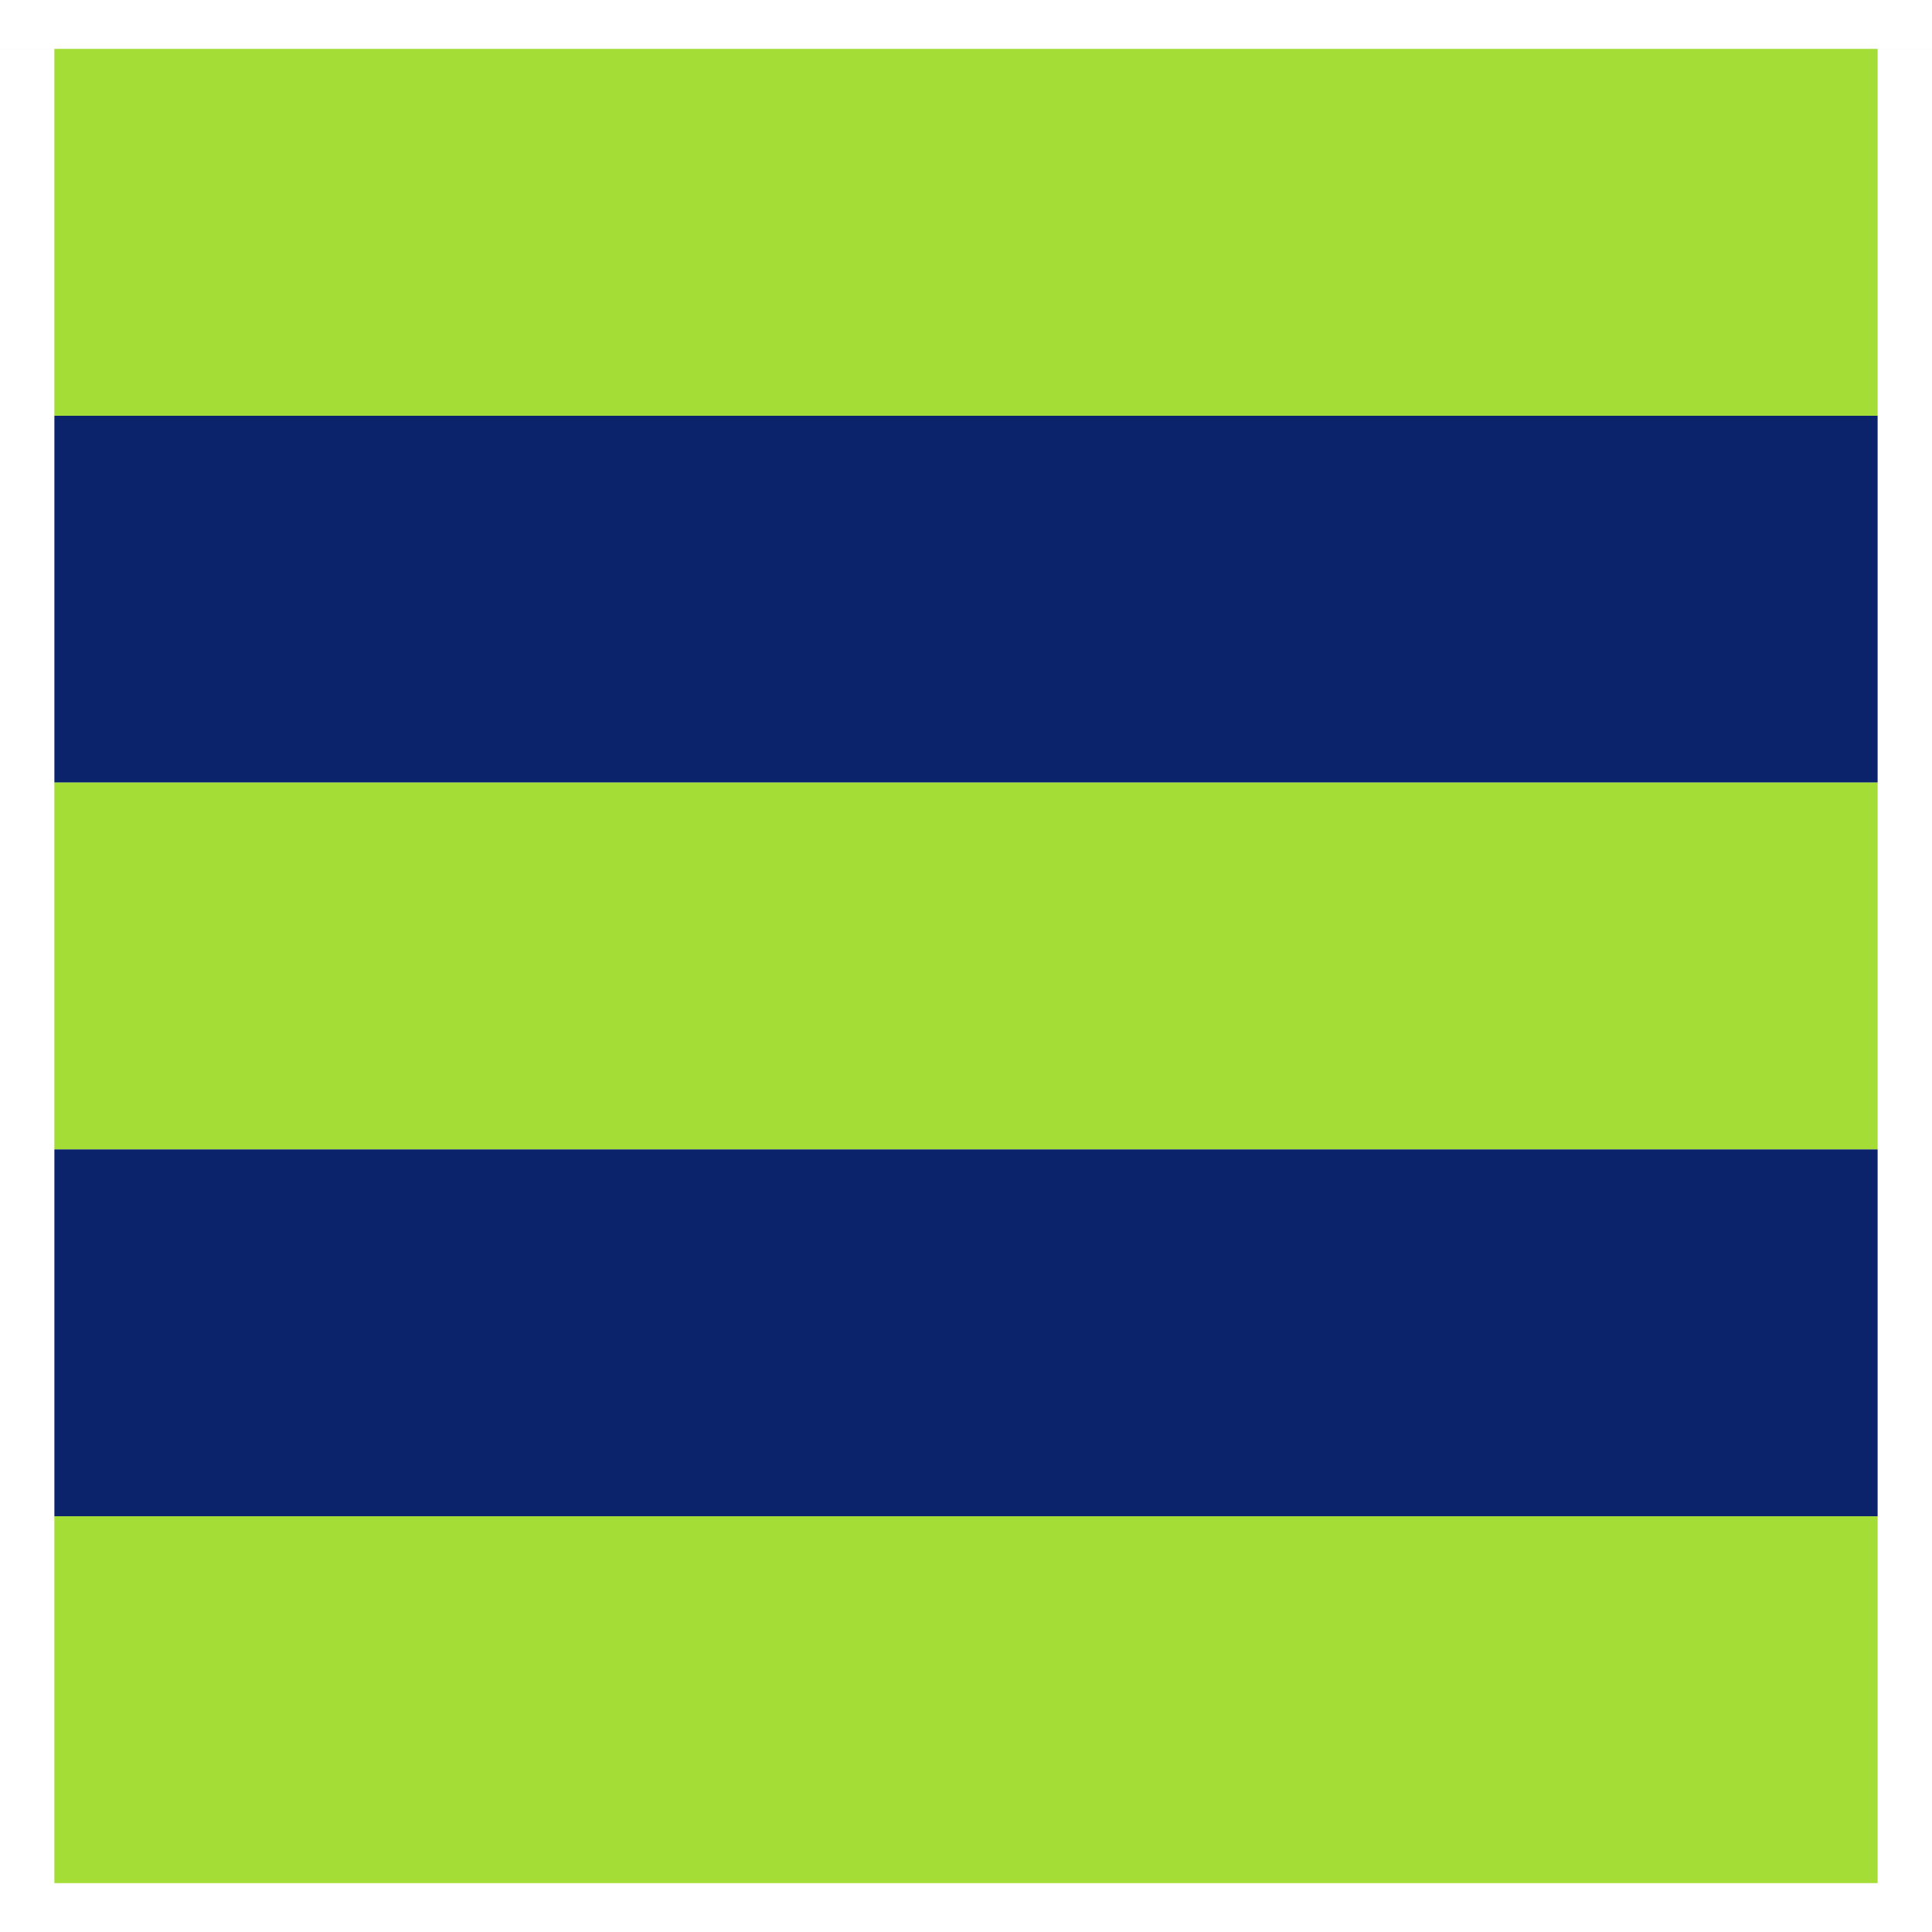
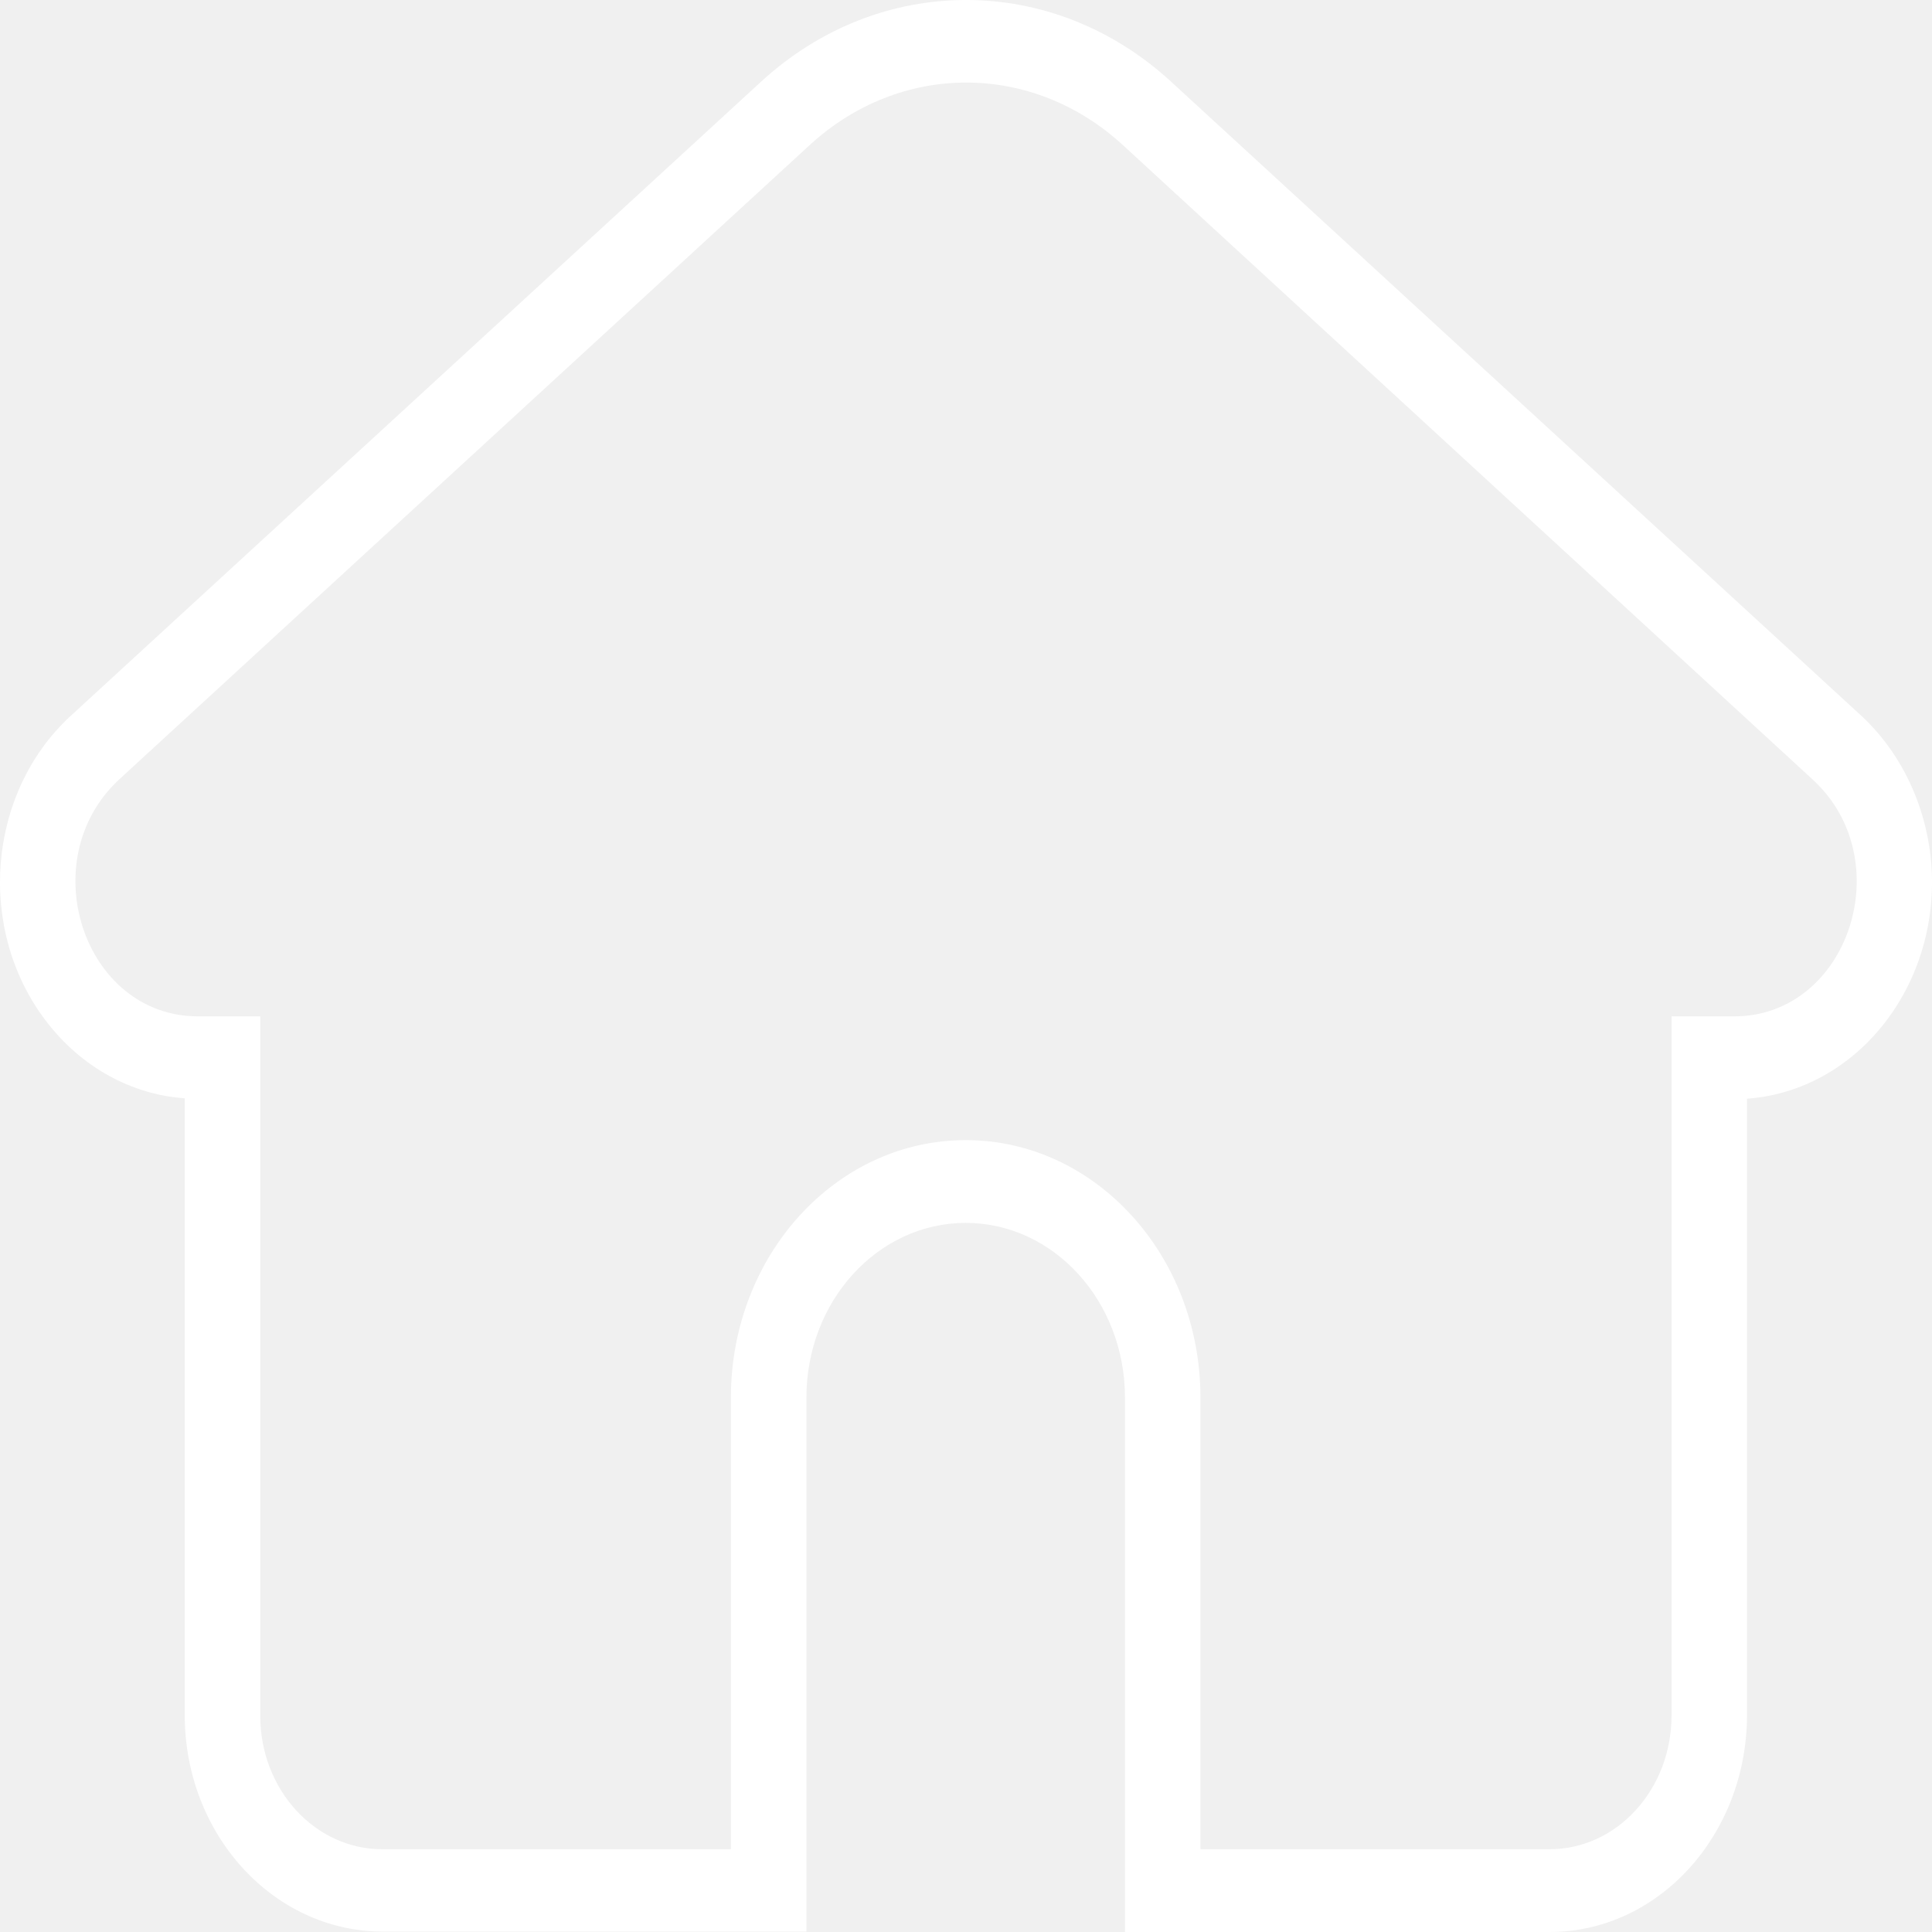
<svg xmlns="http://www.w3.org/2000/svg" width="32" height="32" viewBox="0 0 32 32" fill="none">
-   <path d="M0.901 0.81H0V31.19H0.901V0.81Z" fill="white" />
-   <path d="M32 0H0V0.81H32V0Z" fill="white" />
-   <path d="M32 31.123H0V32H32V31.123Z" fill="white" />
-   <path d="M32 0.81H31.099V31.19H32V0.81Z" fill="white" />
-   <path d="M31.099 6.886H0.901V12.962H31.099V6.886Z" fill="#0B236B" />
-   <path d="M31.099 0.81H0.901V6.886H31.099V0.81Z" fill="#A4DD36" />
-   <path d="M31.099 12.962H0.901V19.038H31.099V12.962Z" fill="#A4DD36" />
-   <path d="M31.099 19.038H0.901V25.114H31.099V19.038Z" fill="#0B236B" />
-   <path d="M31.099 25.114H0.901V31.19H31.099V25.114Z" fill="#A4DD36" />
+   <path d="M30.83 11.856L19.396 1.352C17.433 -0.451 14.57 -0.451 12.607 1.352L1.172 11.856C-0.216 13.132 -0.397 15.401 0.766 16.916C1.341 17.67 2.173 18.13 3.06 18.191V28.407C3.06 30.382 4.523 31.986 6.33 31.993H13.357V23.148C13.357 21.551 14.538 20.255 15.995 20.255C17.452 20.255 18.633 21.551 18.633 23.148V32H25.666C27.467 32 28.93 30.396 28.936 28.414V18.198C30.742 18.068 32.112 16.354 31.993 14.373C31.93 13.399 31.511 12.487 30.83 11.856ZM28.723 16.834H27.686V28.414C27.686 29.635 26.785 30.629 25.666 30.629H19.883V23.148C19.883 20.79 18.139 18.884 15.995 18.884C13.844 18.884 12.106 20.797 12.106 23.148V30.629H6.33C5.217 30.629 4.311 29.641 4.311 28.421V16.834H3.279C1.385 16.834 0.528 14.242 1.979 12.905L13.413 2.401C14.913 1.023 17.095 1.023 18.596 2.401L30.024 12.912C31.474 14.242 30.617 16.834 28.723 16.834Z" fill="white" />
</svg>
